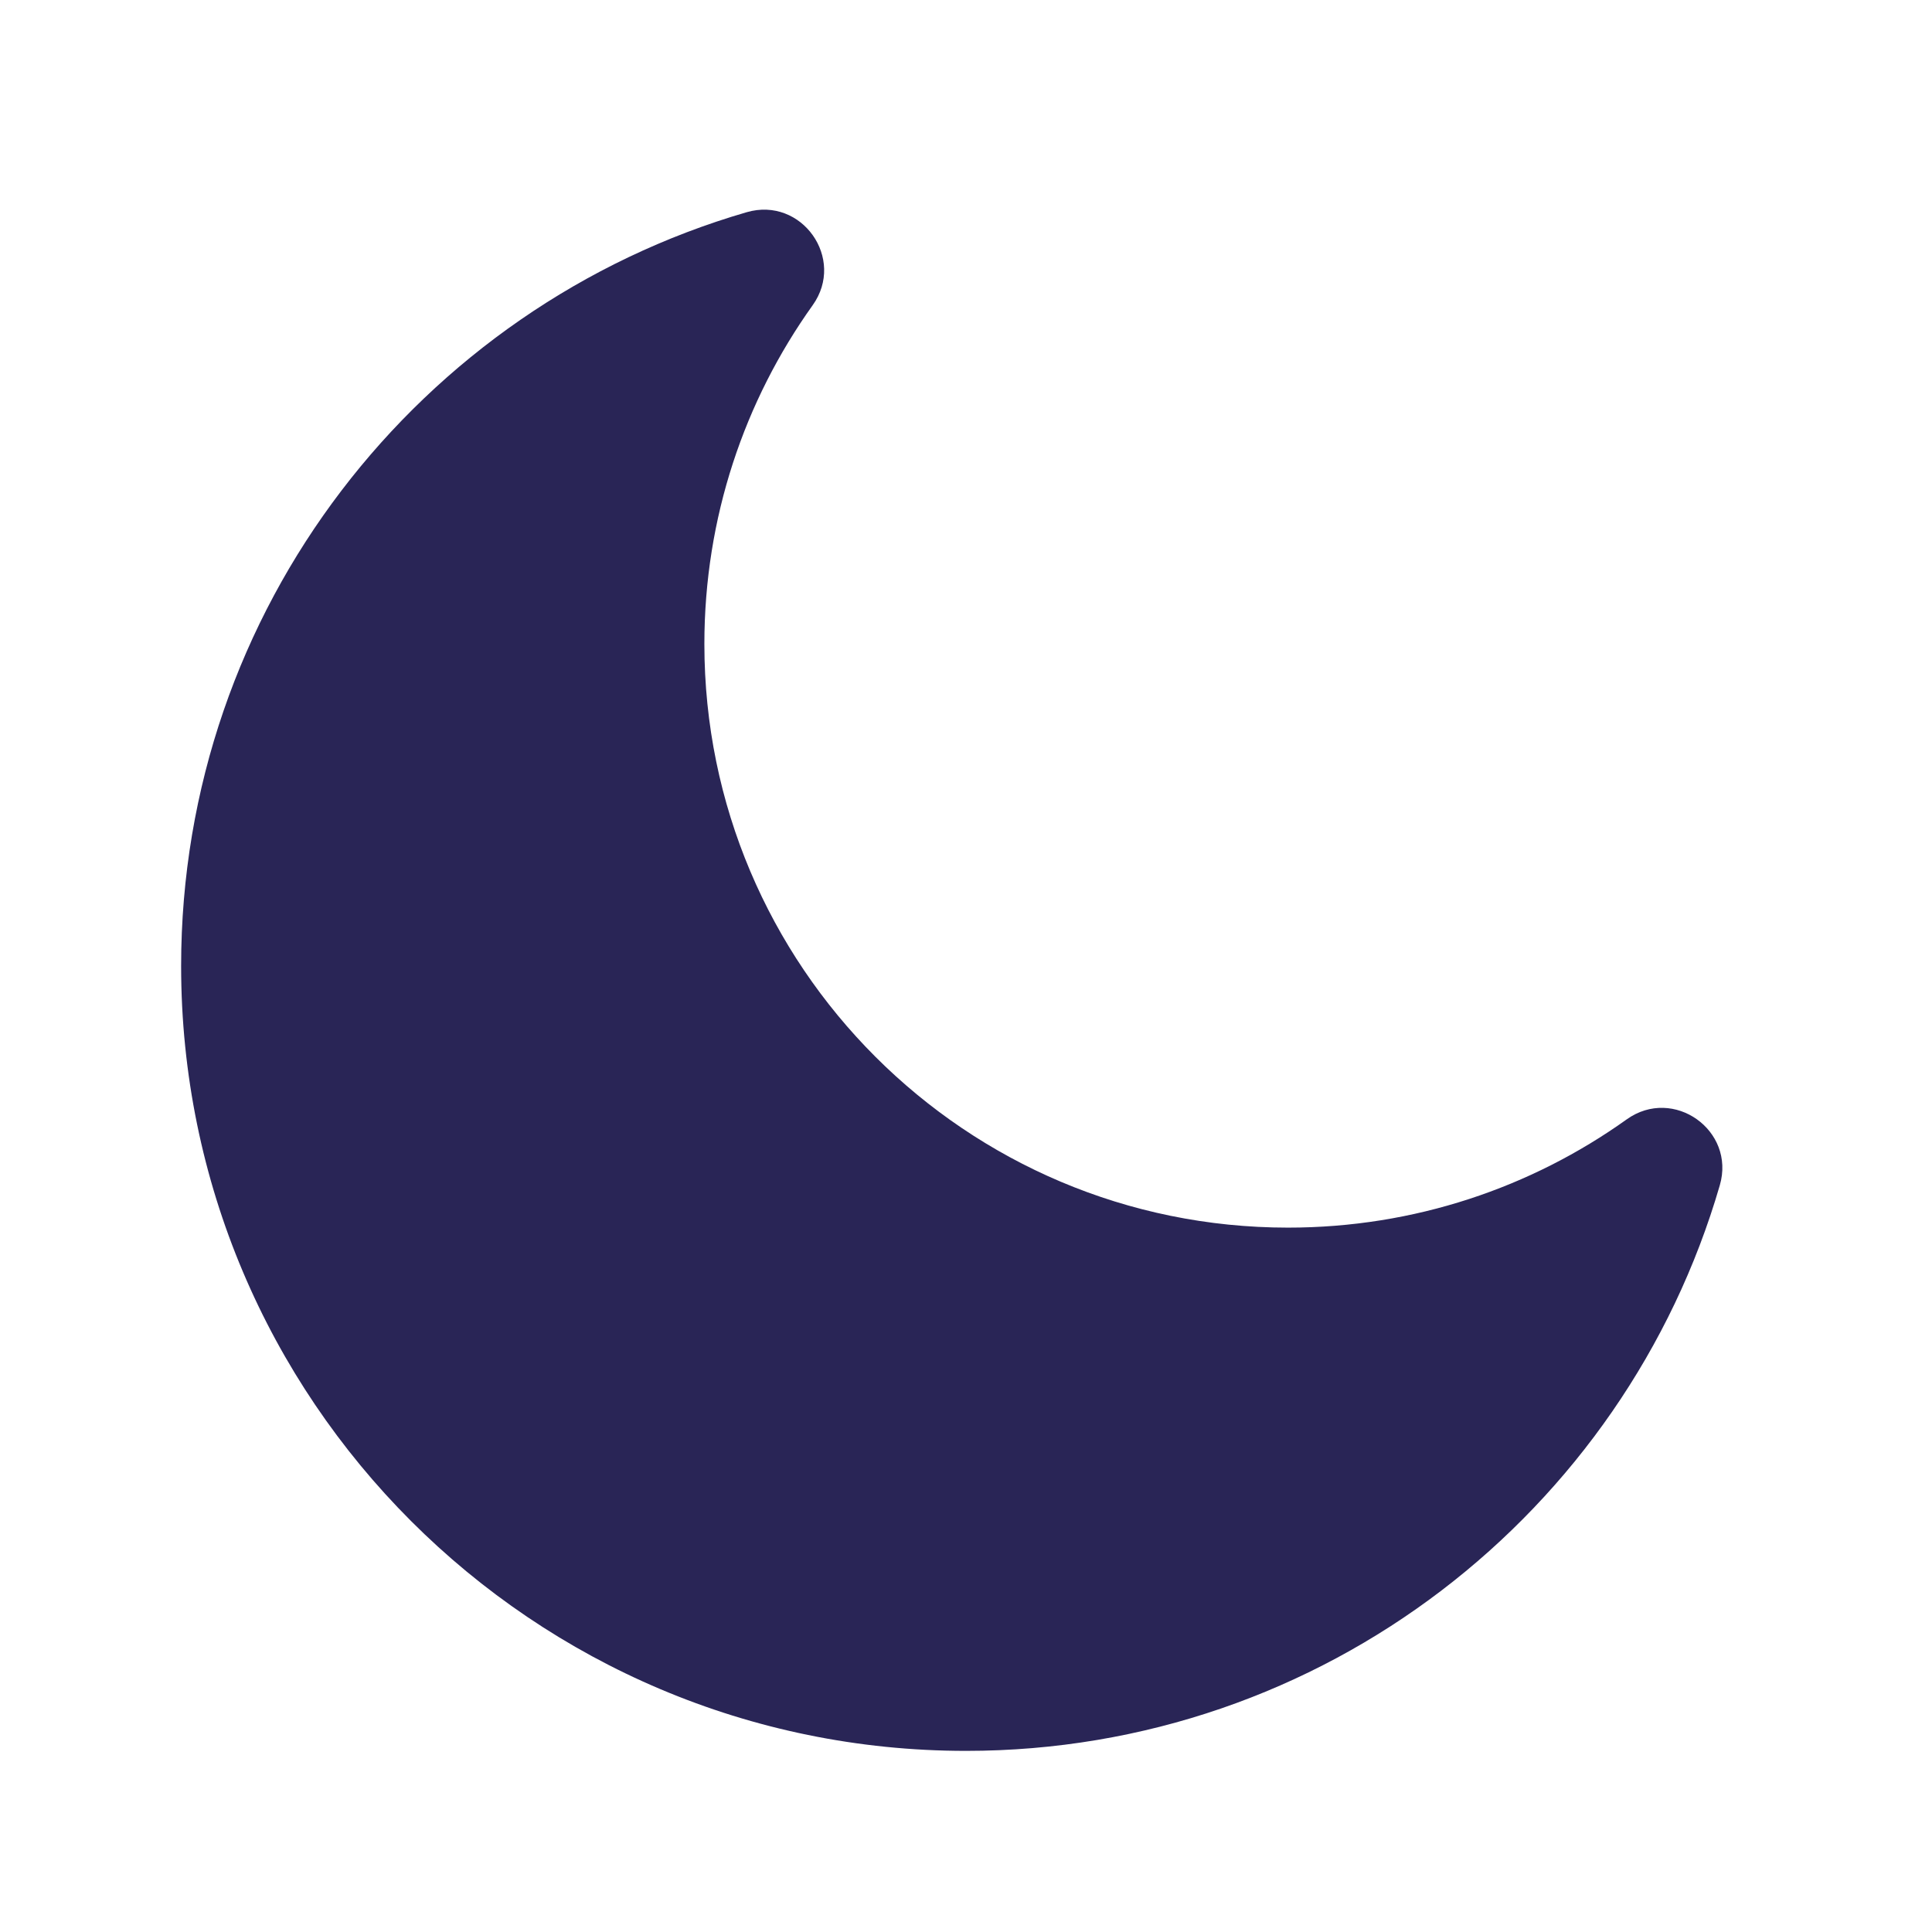
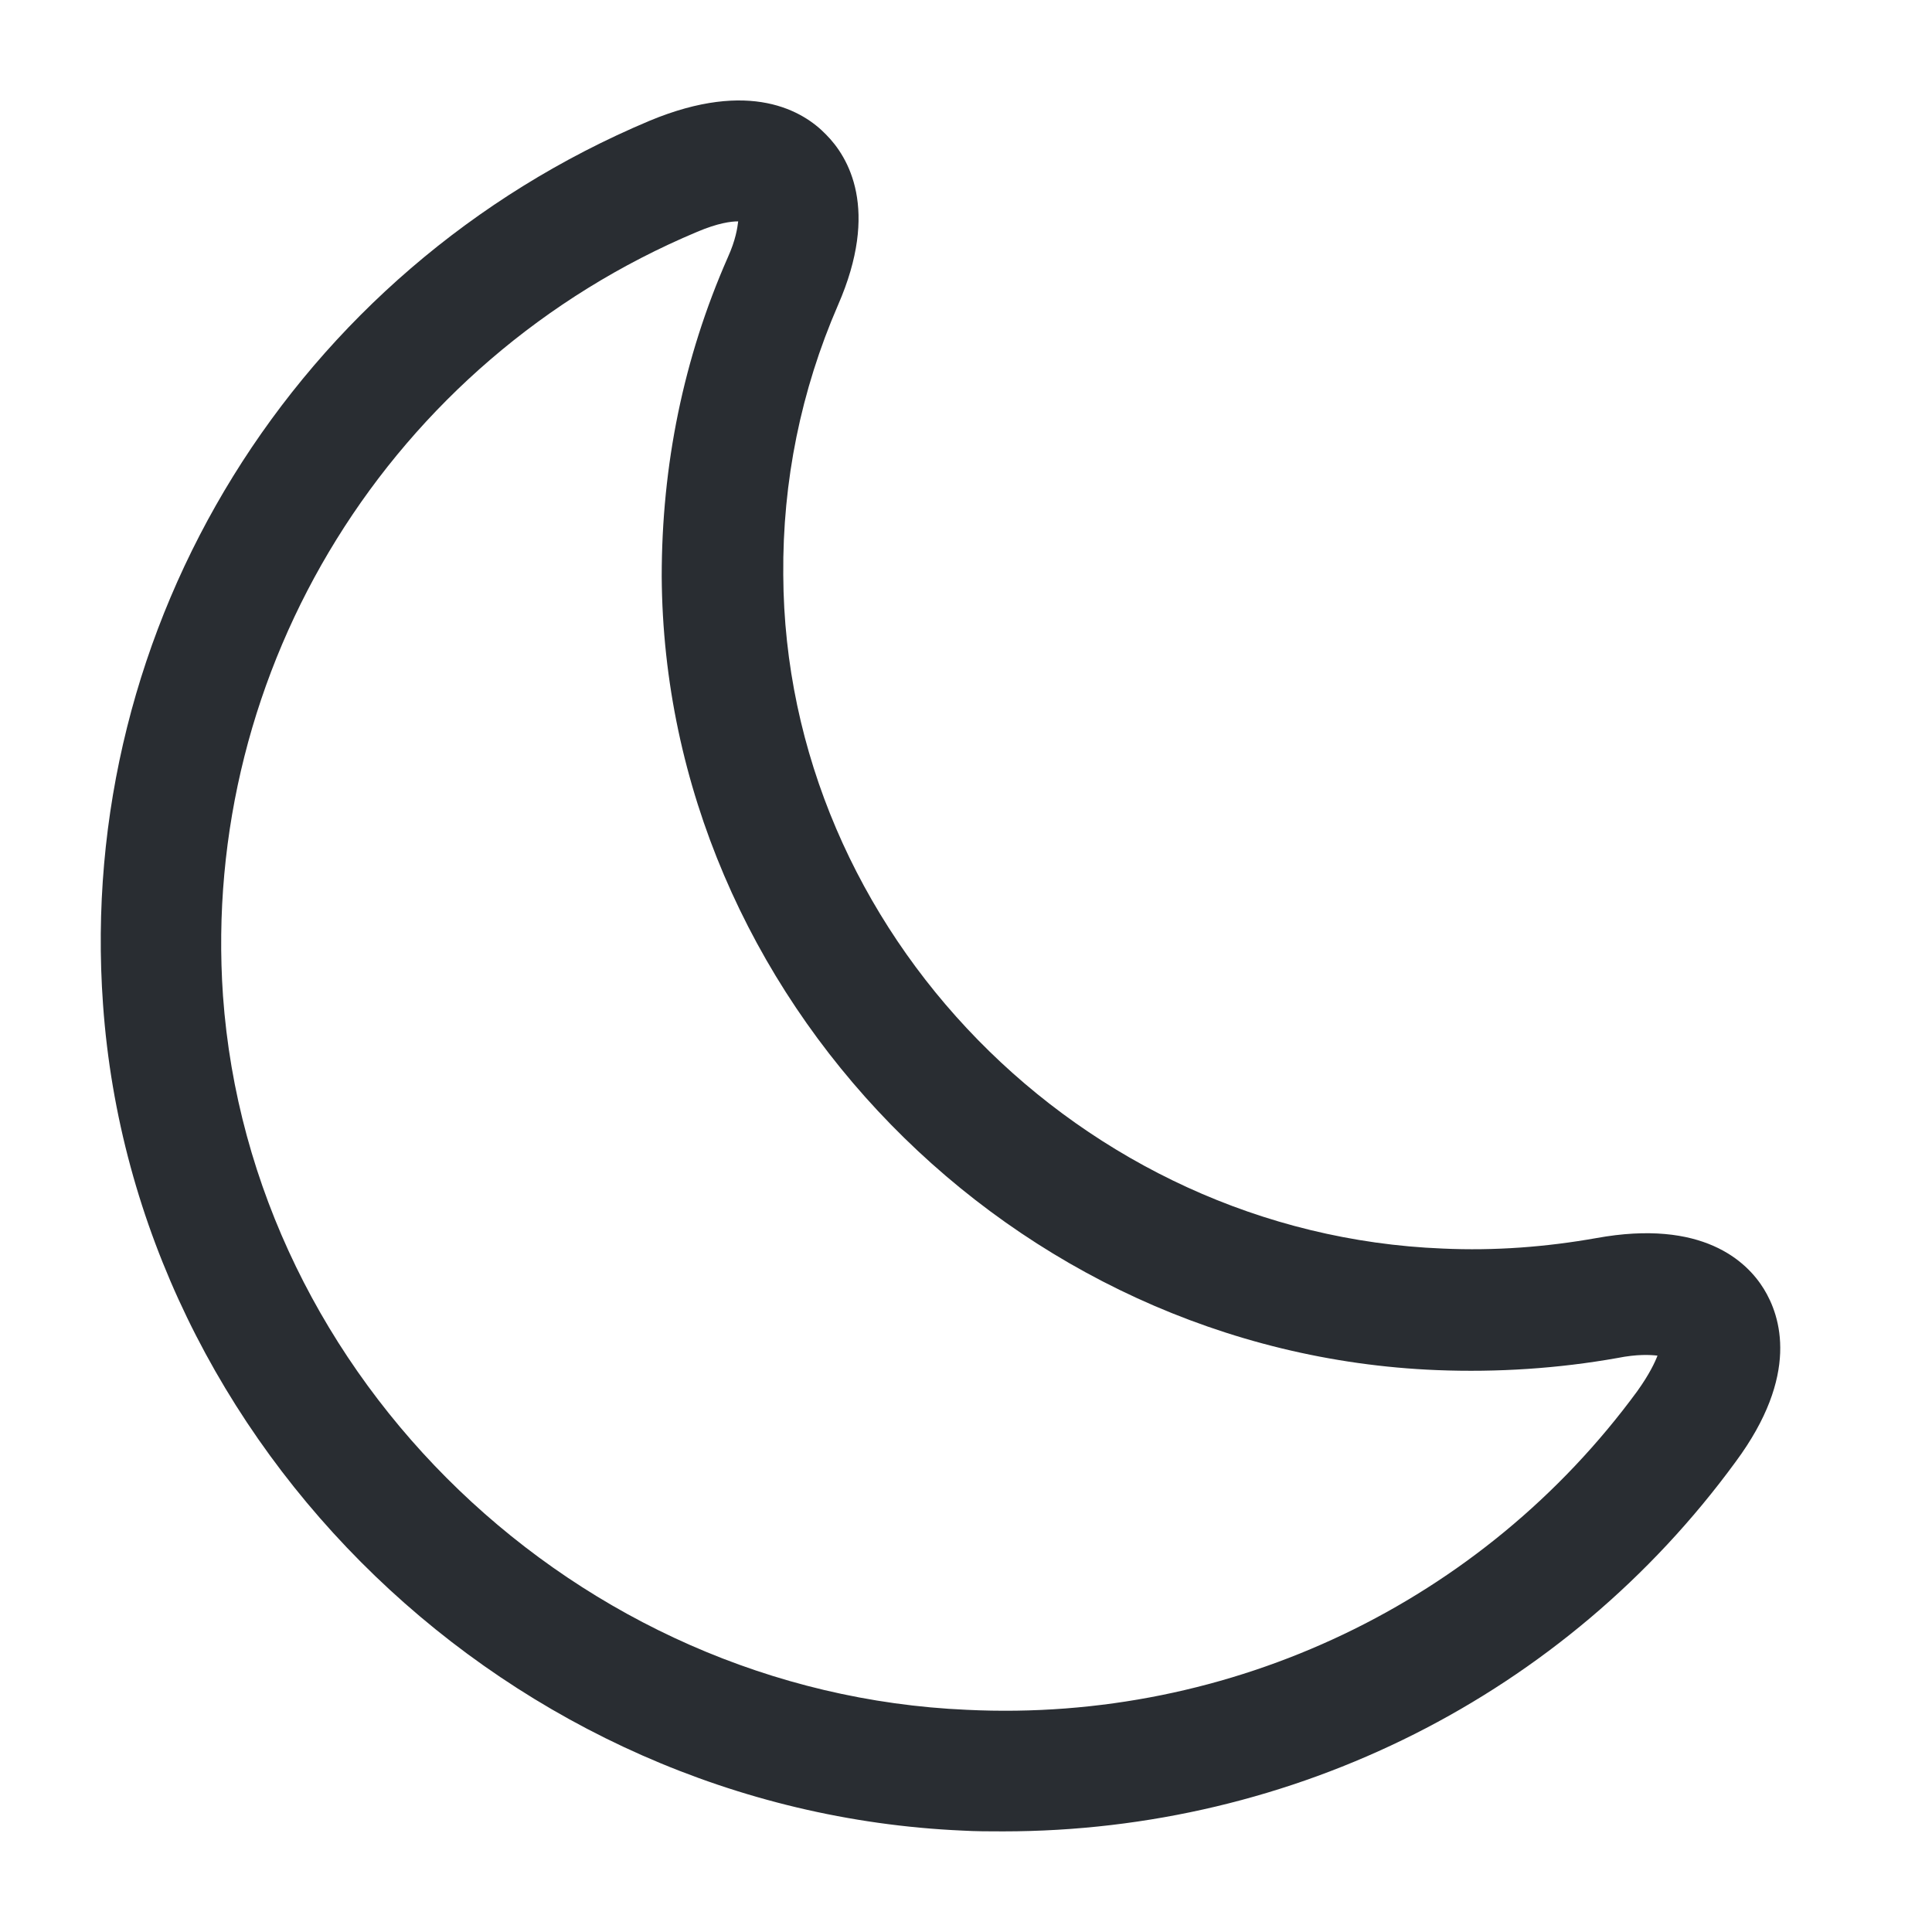
<svg xmlns="http://www.w3.org/2000/svg" width="24" height="24" viewBox="0 0 24 24" fill="none">
-   <path d="M10.095 3.792C10.509 3.213 9.959 2.438 9.276 2.636C5.218 3.815 2.25 7.56 2.25 12C2.25 17.385 6.615 21.75 12 21.75C16.44 21.75 20.185 18.783 21.364 14.724C21.563 14.041 20.787 13.491 20.208 13.905C19.022 14.752 17.57 15.25 16 15.25C11.996 15.25 8.75 12.004 8.75 8C8.75 6.43 9.248 4.978 10.095 3.792Z" fill="#292556" />
+   <path d="M12.46 22.75C12.29 22.75 12.12 22.75 11.95 22.74C6.35 22.49 1.67 17.98 1.28 12.48C0.94 7.76 3.67 3.35 8.07 1.5C9.32 0.98 9.98 1.38 10.26 1.67C10.54 1.95 10.93 2.6 10.41 3.79C9.95 4.85 9.72 5.98 9.73 7.14C9.75 11.57 13.43 15.33 17.92 15.51C18.57 15.54 19.21 15.49 19.83 15.38C21.15 15.14 21.7 15.67 21.91 16.01C22.12 16.35 22.36 17.08 21.56 18.16C19.44 21.06 16.07 22.75 12.46 22.75ZM2.77 12.37C3.11 17.13 7.17 21.03 12.01 21.24C15.3 21.4 18.42 19.9 20.34 17.28C20.49 17.07 20.56 16.92 20.59 16.84C20.5 16.83 20.34 16.82 20.09 16.87C19.36 17 18.6 17.05 17.85 17.02C12.57 16.81 8.25 12.38 8.22 7.16C8.22 5.78 8.49 4.45 9.04 3.2C9.14 2.98 9.16 2.83 9.17 2.75C9.08 2.75 8.92 2.77 8.66 2.88C4.85 4.48 2.49 8.3 2.77 12.37Z" fill="#292D32" />
</svg>
